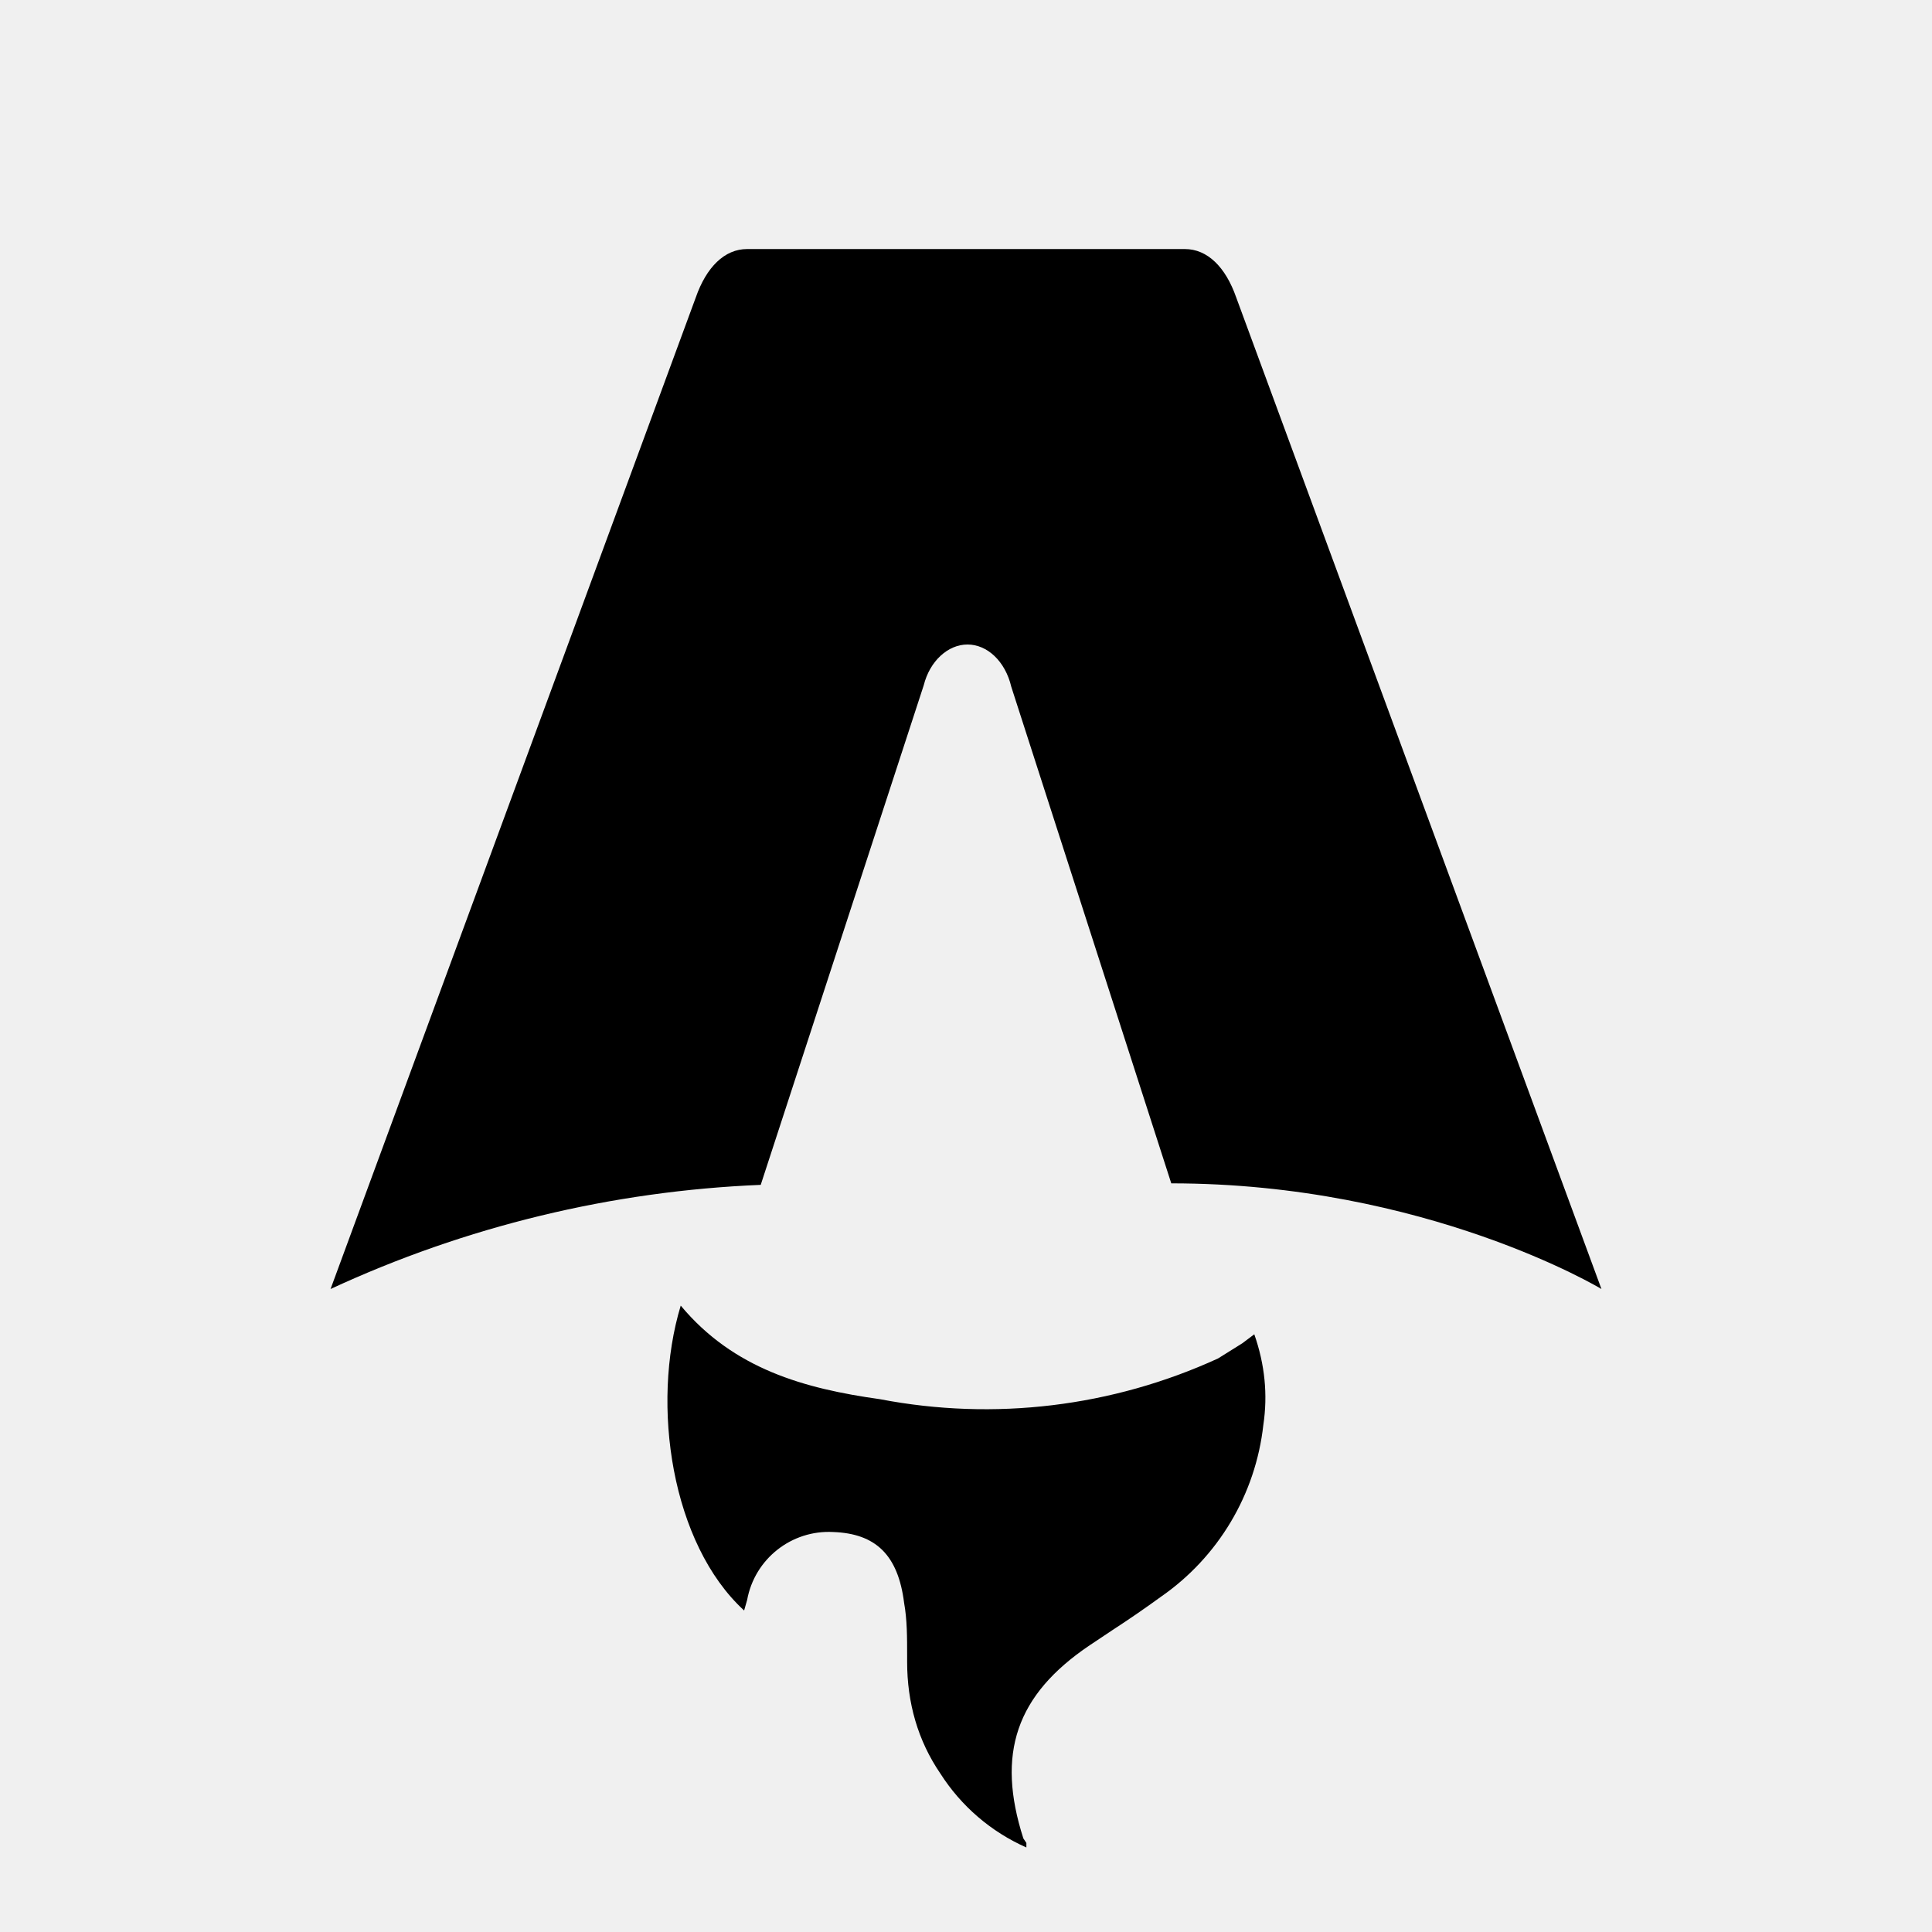
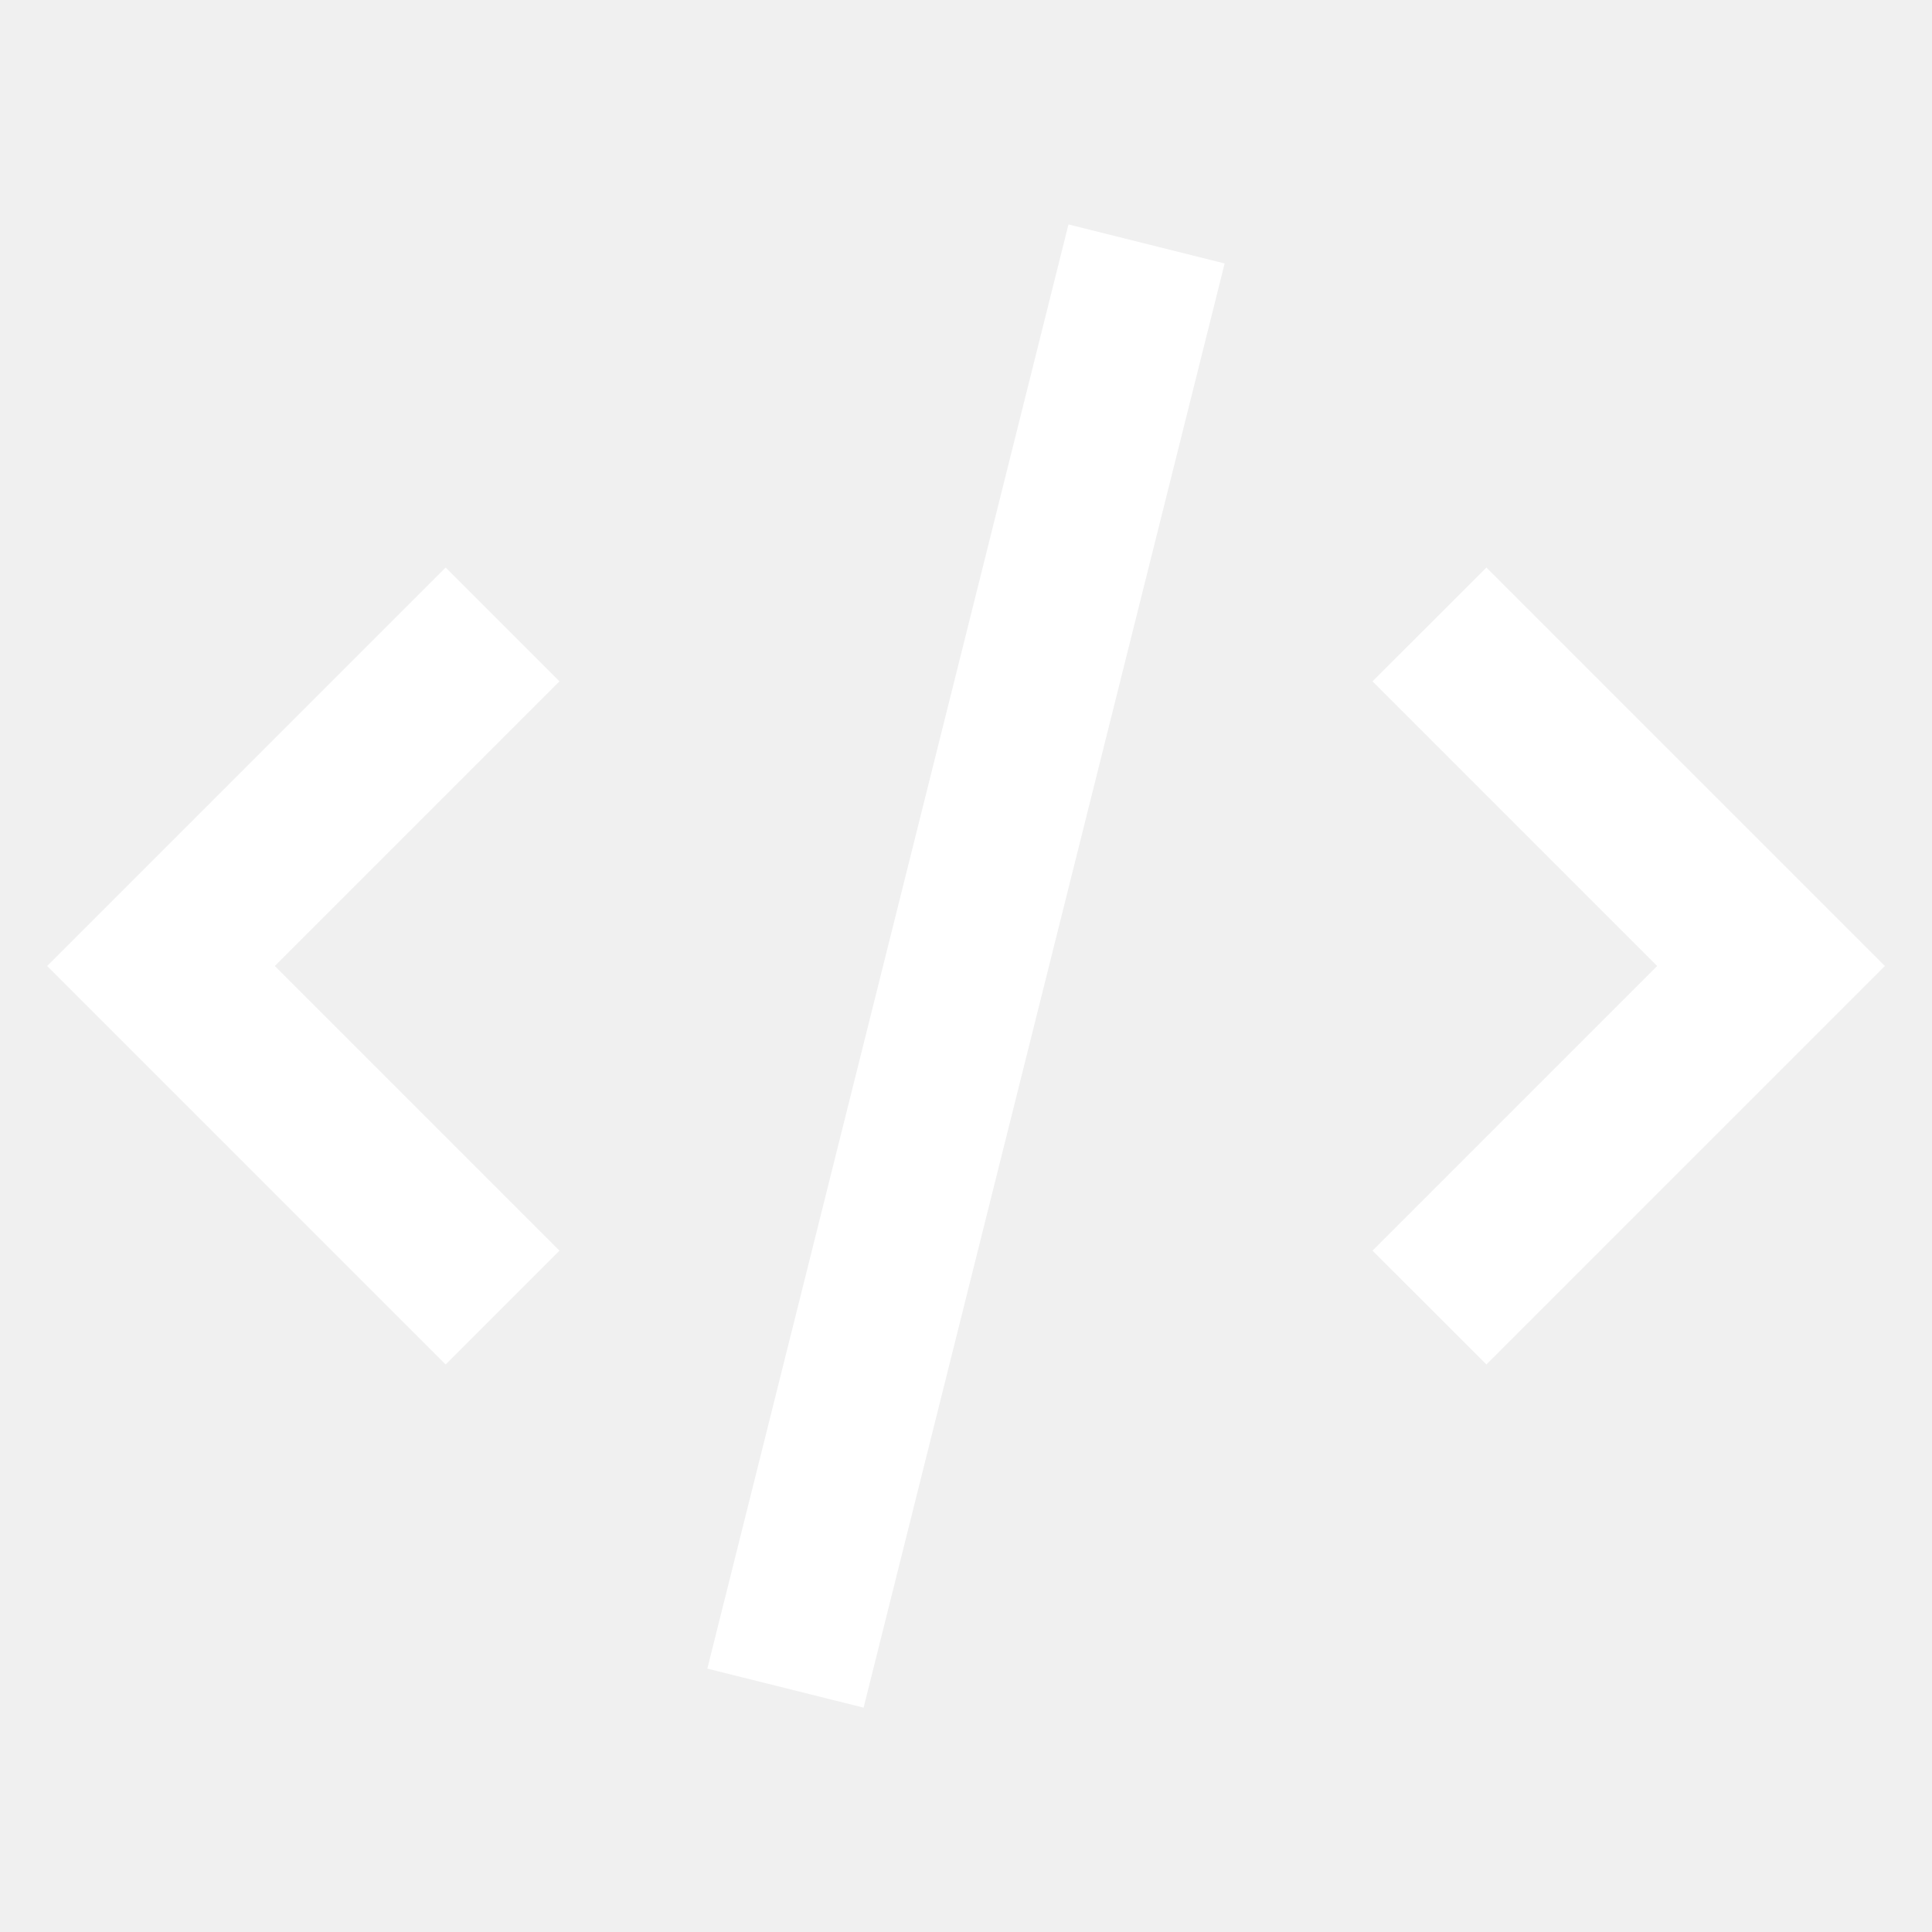
- <svg xmlns="http://www.w3.org/2000/svg" fill="none" viewBox="0 0 128 128">
-   <path d="M50.4 78.5a75.1 75.1 0 0 0-28.5 6.9l24.2-65.7c.7-2 1.9-3.2 3.4-3.2h29c1.5 0 2.7 1.2 3.4 3.2l24.2 65.7s-11.6-7-28.5-7L67 45.5c-.4-1.7-1.6-2.8-2.9-2.8-1.3 0-2.5 1.1-2.9 2.7L50.4 78.5Zm-1.1 28.2Zm-4.2-20.2c-2 6.6-.6 15.8 4.2 20.2a17.5 17.5 0 0 1 .2-.7 5.5 5.5 0 0 1 5.7-4.5c2.8.1 4.3 1.5 4.7 4.7.2 1.1.2 2.3.2 3.5v.4c0 2.7.7 5.2 2.2 7.4a13 13 0 0 0 5.7 4.9v-.3l-.2-.3c-1.8-5.6-.5-9.5 4.4-12.8l1.5-1a73 73 0 0 0 3.2-2.2 16 16 0 0 0 6.8-11.4c.3-2 .1-4-.6-6l-.8.6-1.6 1a37 37 0 0 1-22.4 2.7c-5-.7-9.7-2-13.2-6.2Z" />
-   <style>
-         path { fill: #000; }
-         @media (prefers-color-scheme: dark) {
-             path { fill: #FFF; }
-         }
-     </style>
+ <svg xmlns="http://www.w3.org/2000/svg" width="128" height="128" viewBox="0 0 24 24">
+   <path fill="#ffffff" d="m.586 12l4.95-4.95L6.95 8.464L3.414 12l3.536 3.536l-1.414 1.414zm8.201 8.728l4.486-17.94l1.94.485l-4.485 17.94zm8.263-5.192L20.586 12L17.05 8.464l1.415-1.414l4.95 4.95l-4.95 4.95z" />
</svg>
